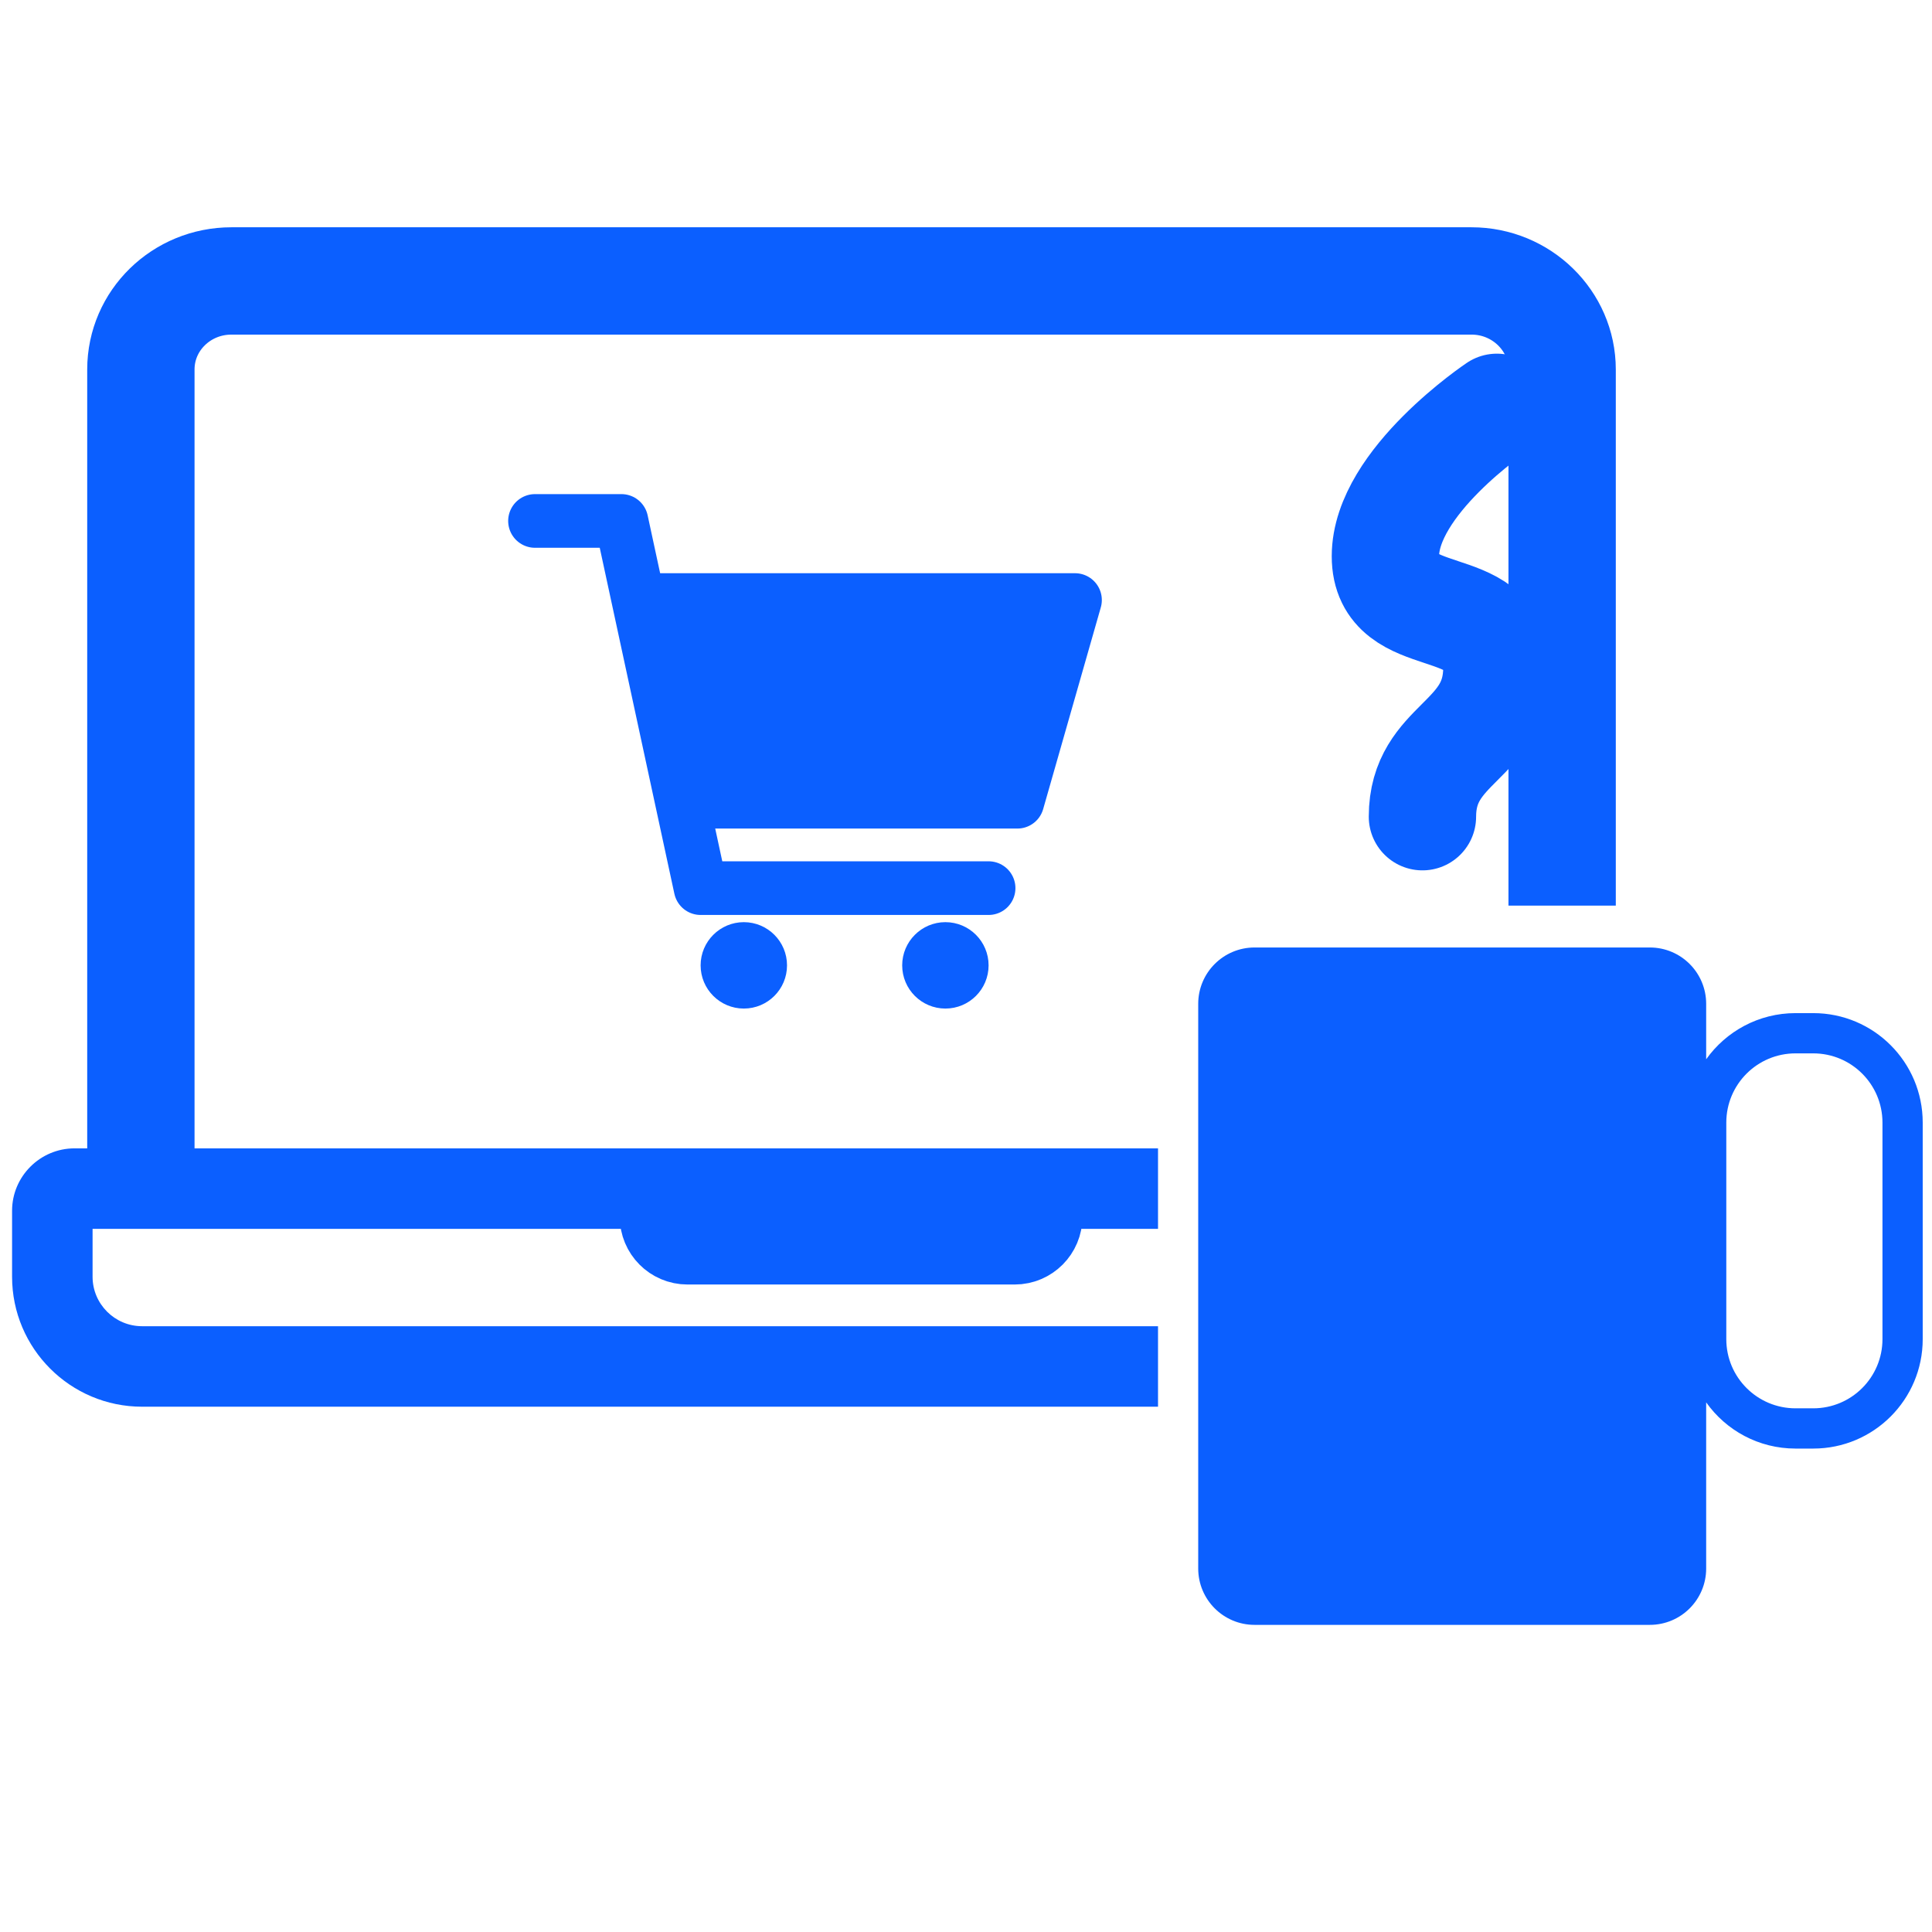
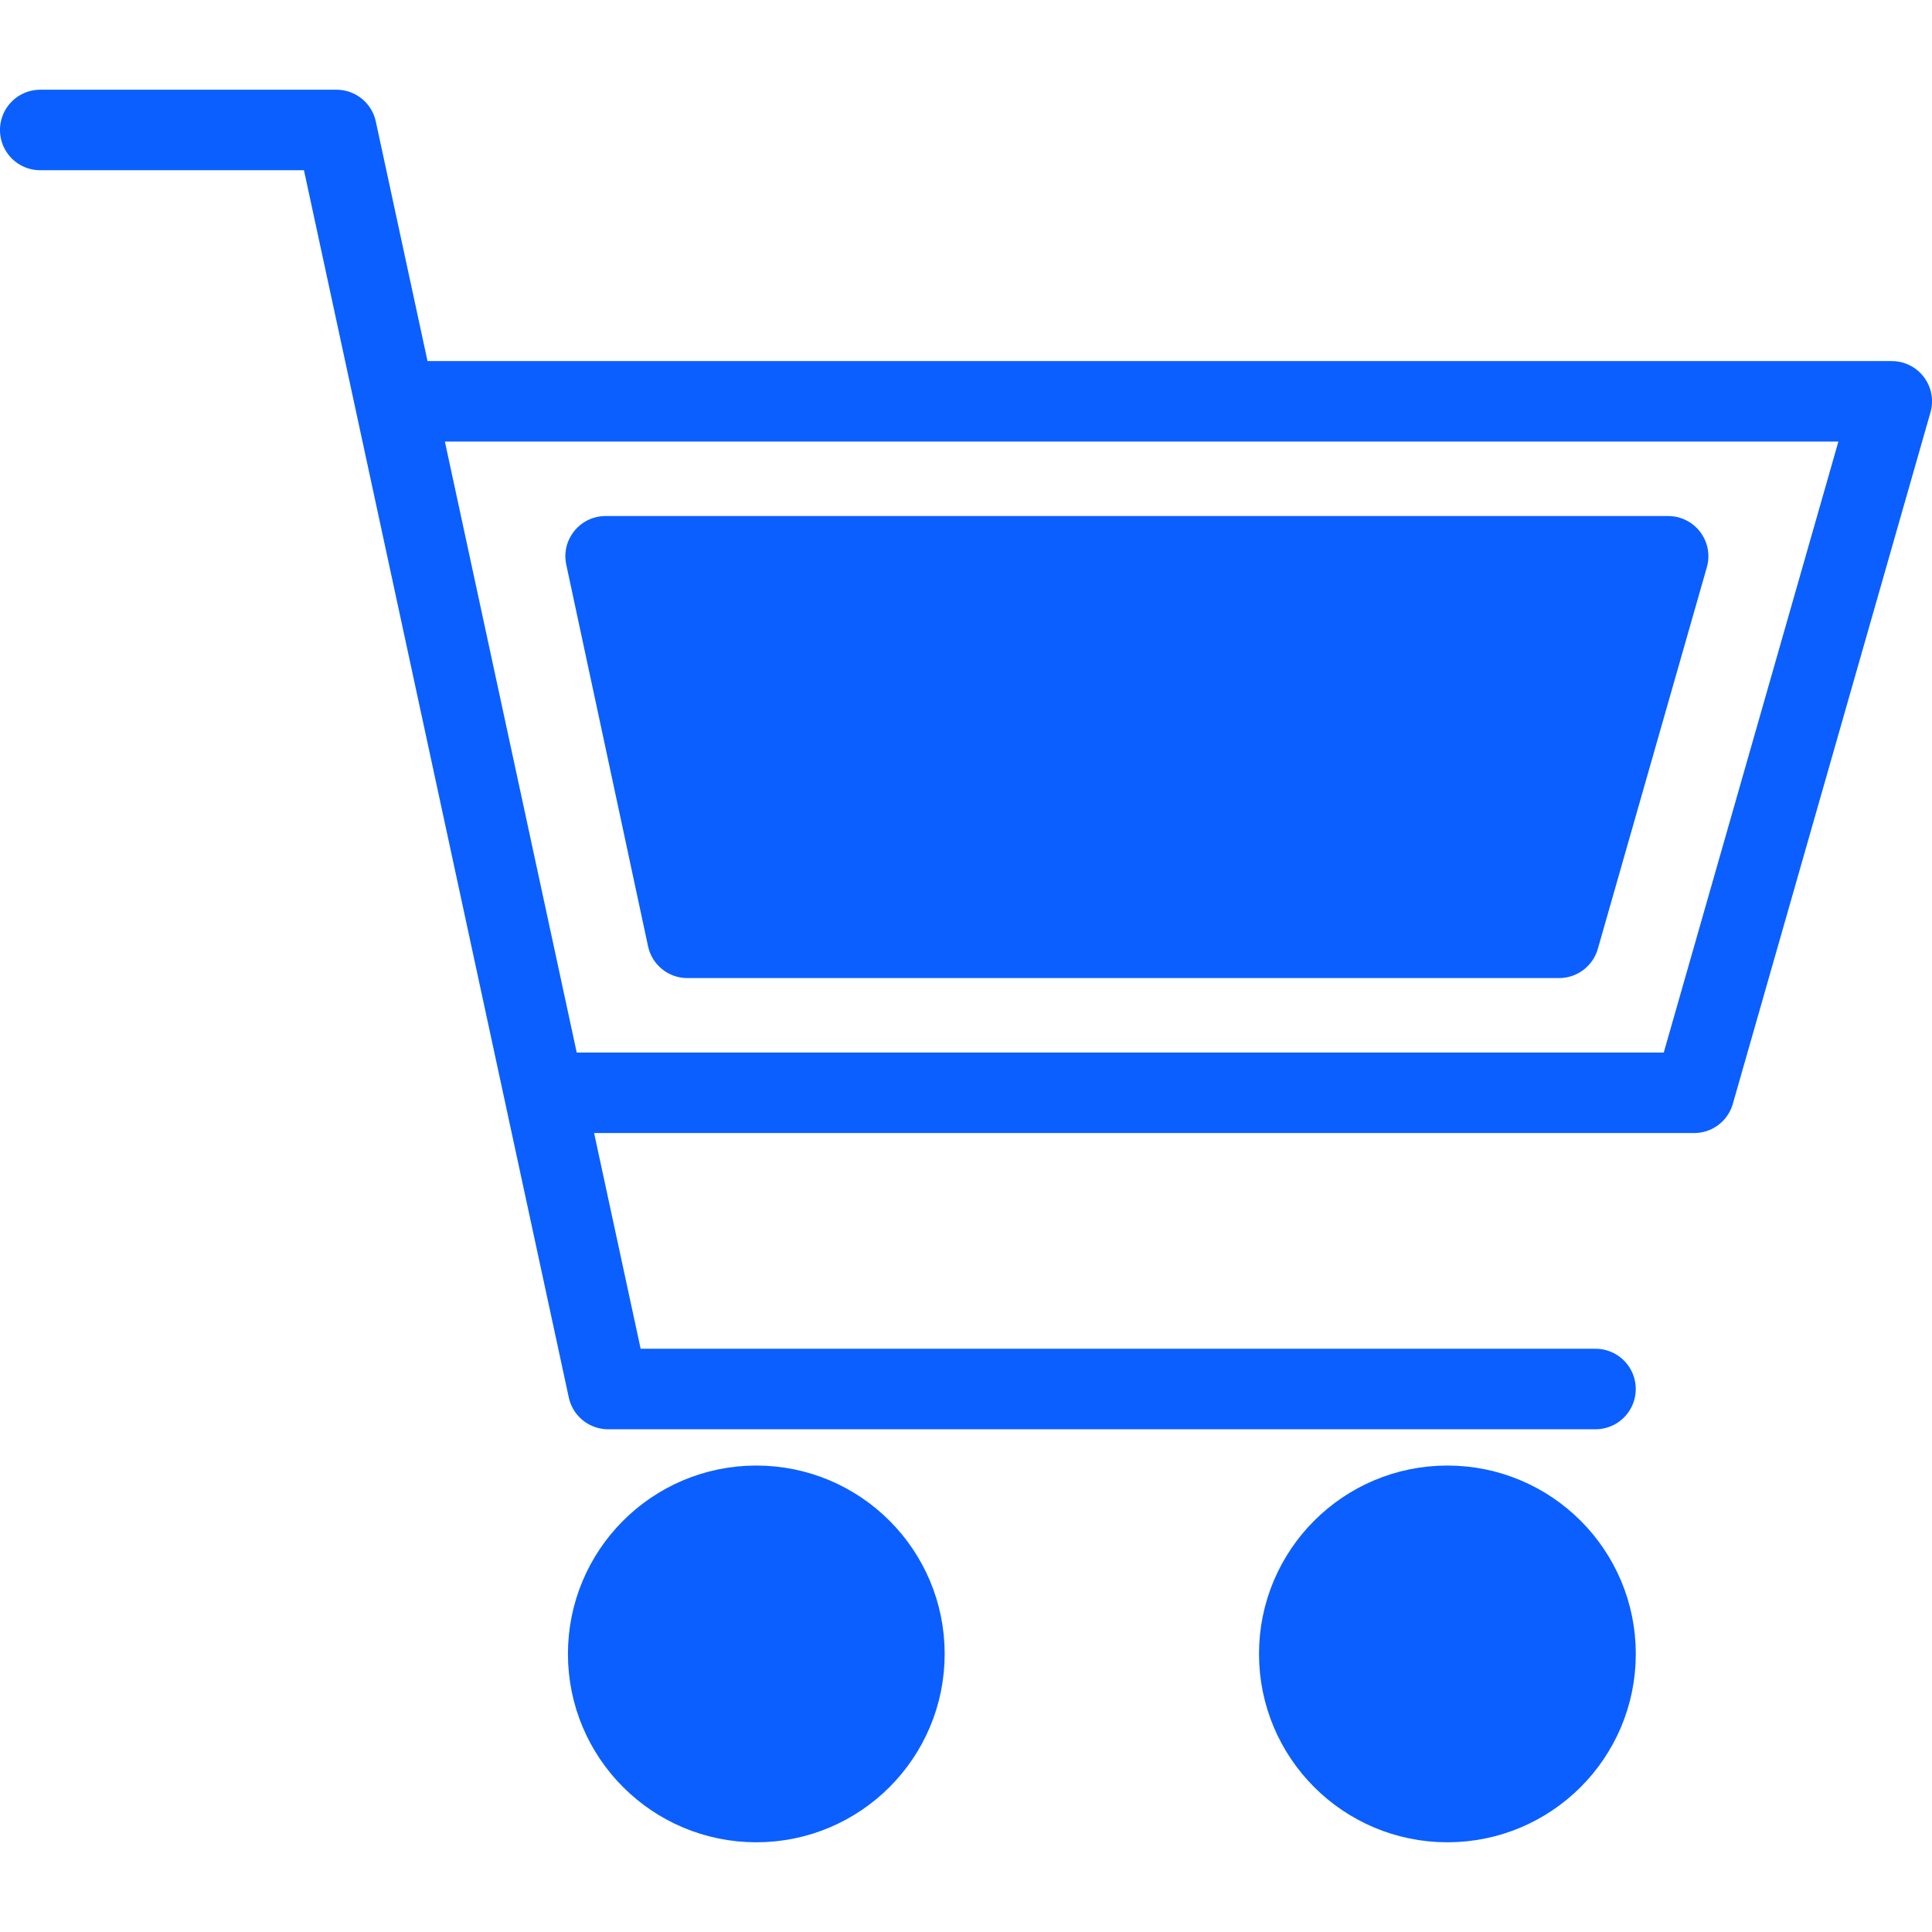
- <svg xmlns="http://www.w3.org/2000/svg" fill="none" height="36" viewBox="0 0 36 36" width="36">
-   <g id="Marketing Icons">
-     <path d="M2.625 22.282V6.885C2.625 5.97 3.382 5.235 4.312 5.235H27.42C28.35 5.235 29.108 5.977 29.108 6.885V16.875" id="Vector" stroke="#0B5FFF" stroke-miterlimit="10" stroke-width="2" />
-     <path d="M18.908 22.41H12.81C12.665 22.41 12.548 22.527 12.548 22.672C12.548 22.817 12.665 22.935 12.81 22.935H18.908C19.053 22.935 19.17 22.817 19.17 22.672C19.17 22.527 19.053 22.41 18.908 22.41Z" fill="#0B5FFF" id="Vector_2" stroke="#0B5FFF" stroke-miterlimit="10" stroke-width="2" />
-     <path clip-rule="evenodd" d="M23.377 17.655H30.742C31.322 17.655 31.792 18.125 31.792 18.705V19.738C32.162 19.218 32.77 18.878 33.457 18.878H33.787C34.914 18.878 35.827 19.791 35.827 20.918V24.953C35.827 26.079 34.914 26.992 33.787 26.992H33.457C32.77 26.992 32.162 26.653 31.792 26.131V29.227C31.792 29.807 31.322 30.277 30.742 30.277H23.377C22.797 30.277 22.327 29.807 22.327 29.227V18.705C22.327 18.125 22.797 17.655 23.377 17.655ZM32.167 20.918C32.167 20.205 32.745 19.628 33.457 19.628H33.787C34.5 19.628 35.077 20.205 35.077 20.918V24.953C35.077 25.665 34.5 26.242 33.787 26.242H33.457C32.745 26.242 32.167 25.665 32.167 24.953V20.918Z" fill="#0B5FFF" fill-rule="evenodd" id="Vector_3" />
-     <path d="M26.505 15.218C26.505 13.83 27.892 13.83 27.892 12.443C27.892 11.055 25.815 11.753 25.815 10.365C25.815 8.978 27.892 7.59 27.892 7.59" id="Vector_4" stroke="#0B5FFF" stroke-linecap="round" stroke-linejoin="round" stroke-width="2" />
-     <path clip-rule="evenodd" d="M21.578 24.712V26.212H2.648C1.311 26.212 0.225 25.127 0.225 23.79V22.56C0.225 21.921 0.748 21.398 1.388 21.398H21.578V22.898H1.725V23.79C1.725 24.298 2.139 24.712 2.648 24.712H21.578Z" fill="#0B5FFF" fill-rule="evenodd" id="Vector_5" />
-     <path d="M12.786 14.939H18.957L20.031 11.181H11.981" fill="#0B5FFF" id="Vector_6" />
-     <path d="M12.786 14.939H18.957L20.031 11.181H11.981" id="Vector_7" stroke="#0B5FFF" stroke-linejoin="round" />
-     <path d="M13.86 18.793C14.305 18.793 14.665 18.433 14.665 17.988C14.665 17.544 14.305 17.183 13.86 17.183C13.416 17.183 13.055 17.544 13.055 17.988C13.055 18.433 13.416 18.793 13.86 18.793Z" fill="#0B5FFF" id="Vector_8" />
-     <path d="M17.616 18.793C18.061 18.793 18.421 18.433 18.421 17.988C18.421 17.544 18.061 17.183 17.616 17.183C17.172 17.183 16.811 17.544 16.811 17.988C16.811 18.433 17.172 18.793 17.616 18.793Z" fill="#0B5FFF" id="Vector_9" />
-     <path d="M18.421 16.549H13.055L11.579 9.707H9.969" id="Vector_10" stroke="#0B5FFF" stroke-linecap="round" stroke-linejoin="round" />
-   </g>
+ <svg xmlns="http://www.w3.org/2000/svg" fill="none" height="40" viewBox="0 0 40 40" width="40">
+   <path d="M33.033 28.758H12.591L6.966 2.691H0.833" stroke="#0B5FFF" stroke-linecap="round" stroke-linejoin="round" stroke-width="1.667" />
+   <path d="M11.567 22.625H35.075L39.167 8.309H8.5" stroke="#0B5FFF" stroke-linejoin="round" stroke-width="1.667" />
+   <path d="M15.659 37.309C17.352 37.309 18.725 35.936 18.725 34.242C18.725 32.549 17.352 31.176 15.659 31.176C13.965 31.176 12.592 32.549 12.592 34.242C12.592 35.936 13.965 37.309 15.659 37.309Z" fill="#0B5FFF" stroke="#0B5FFF" stroke-width="1.667" />
+   <path d="M29.967 37.309C31.661 37.309 33.034 35.936 33.034 34.242C33.034 32.549 31.661 31.176 29.967 31.176C28.273 31.176 26.9 32.549 26.9 34.242C26.9 35.936 28.273 37.309 29.967 37.309Z" fill="#0B5FFF" stroke="#0B5FFF" stroke-width="1.667" />
+   <path d="M13.417 19.591C13.499 19.976 13.838 20.25 14.232 20.25H32.279C32.651 20.25 32.978 20.004 33.081 19.646L35.338 11.746C35.49 11.213 35.09 10.684 34.536 10.684H12.539C12.008 10.684 11.613 11.173 11.724 11.691L13.417 19.591Z" fill="#0B5FFF" />
</svg>
